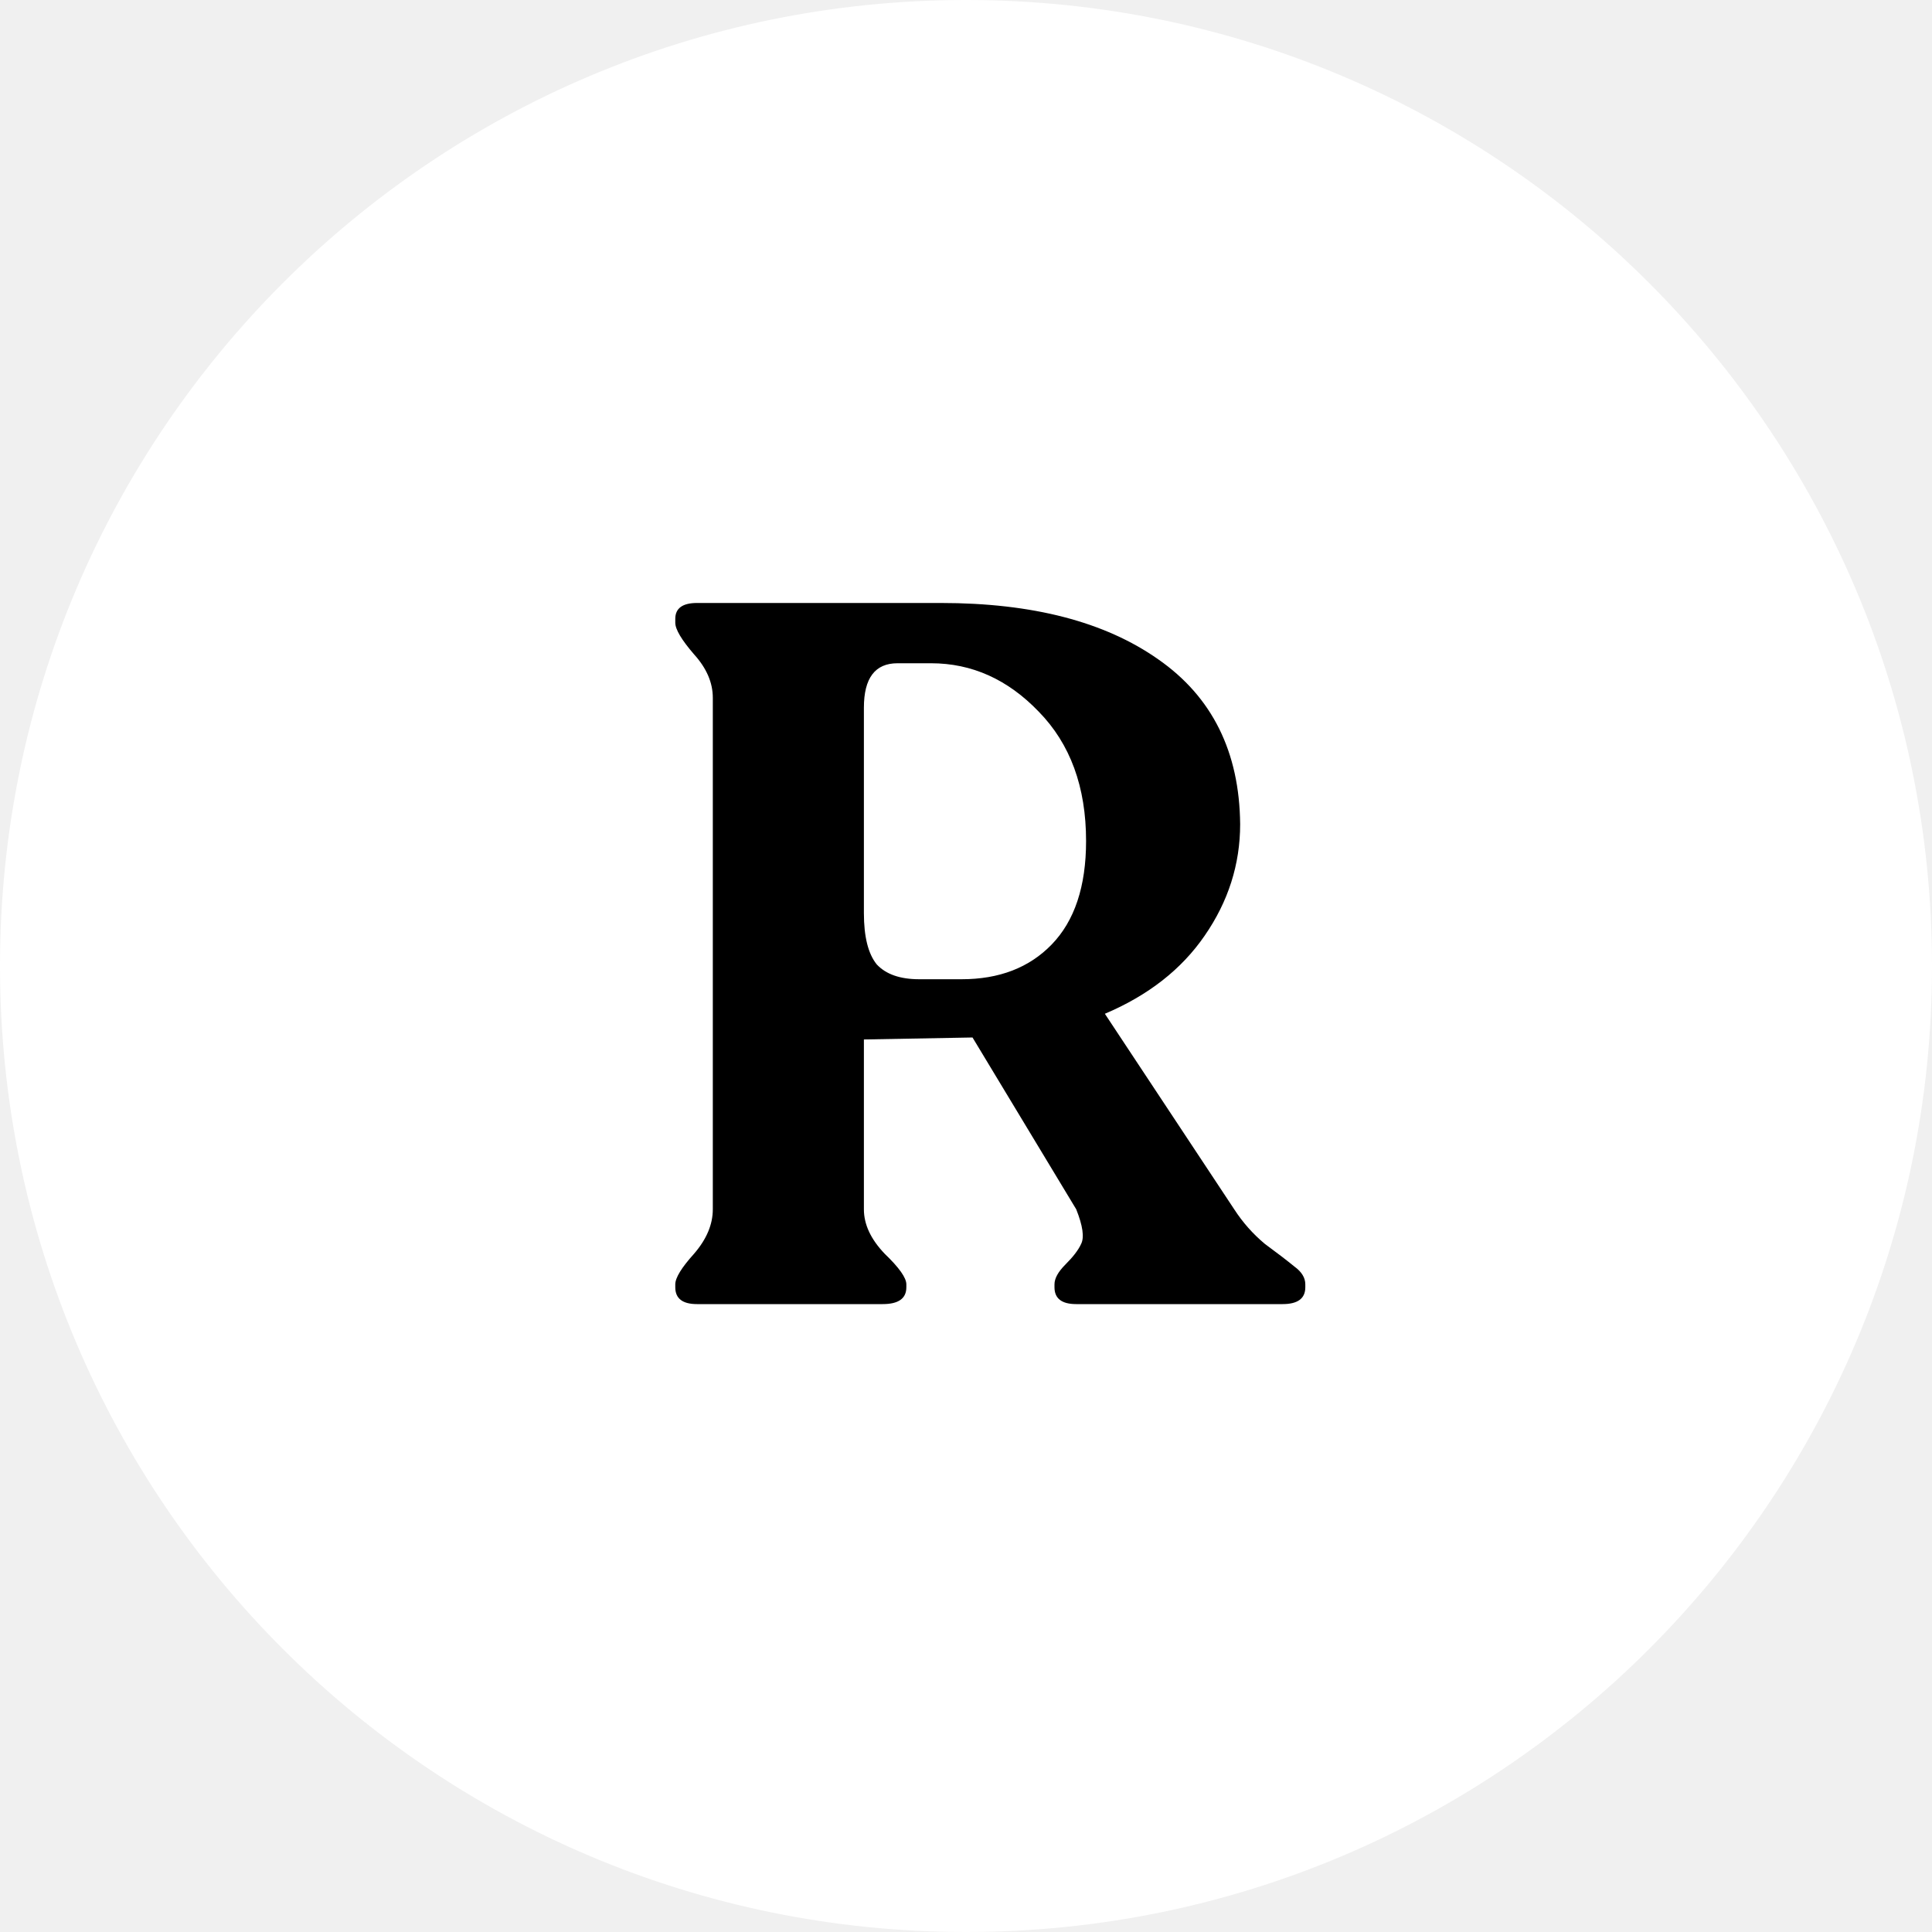
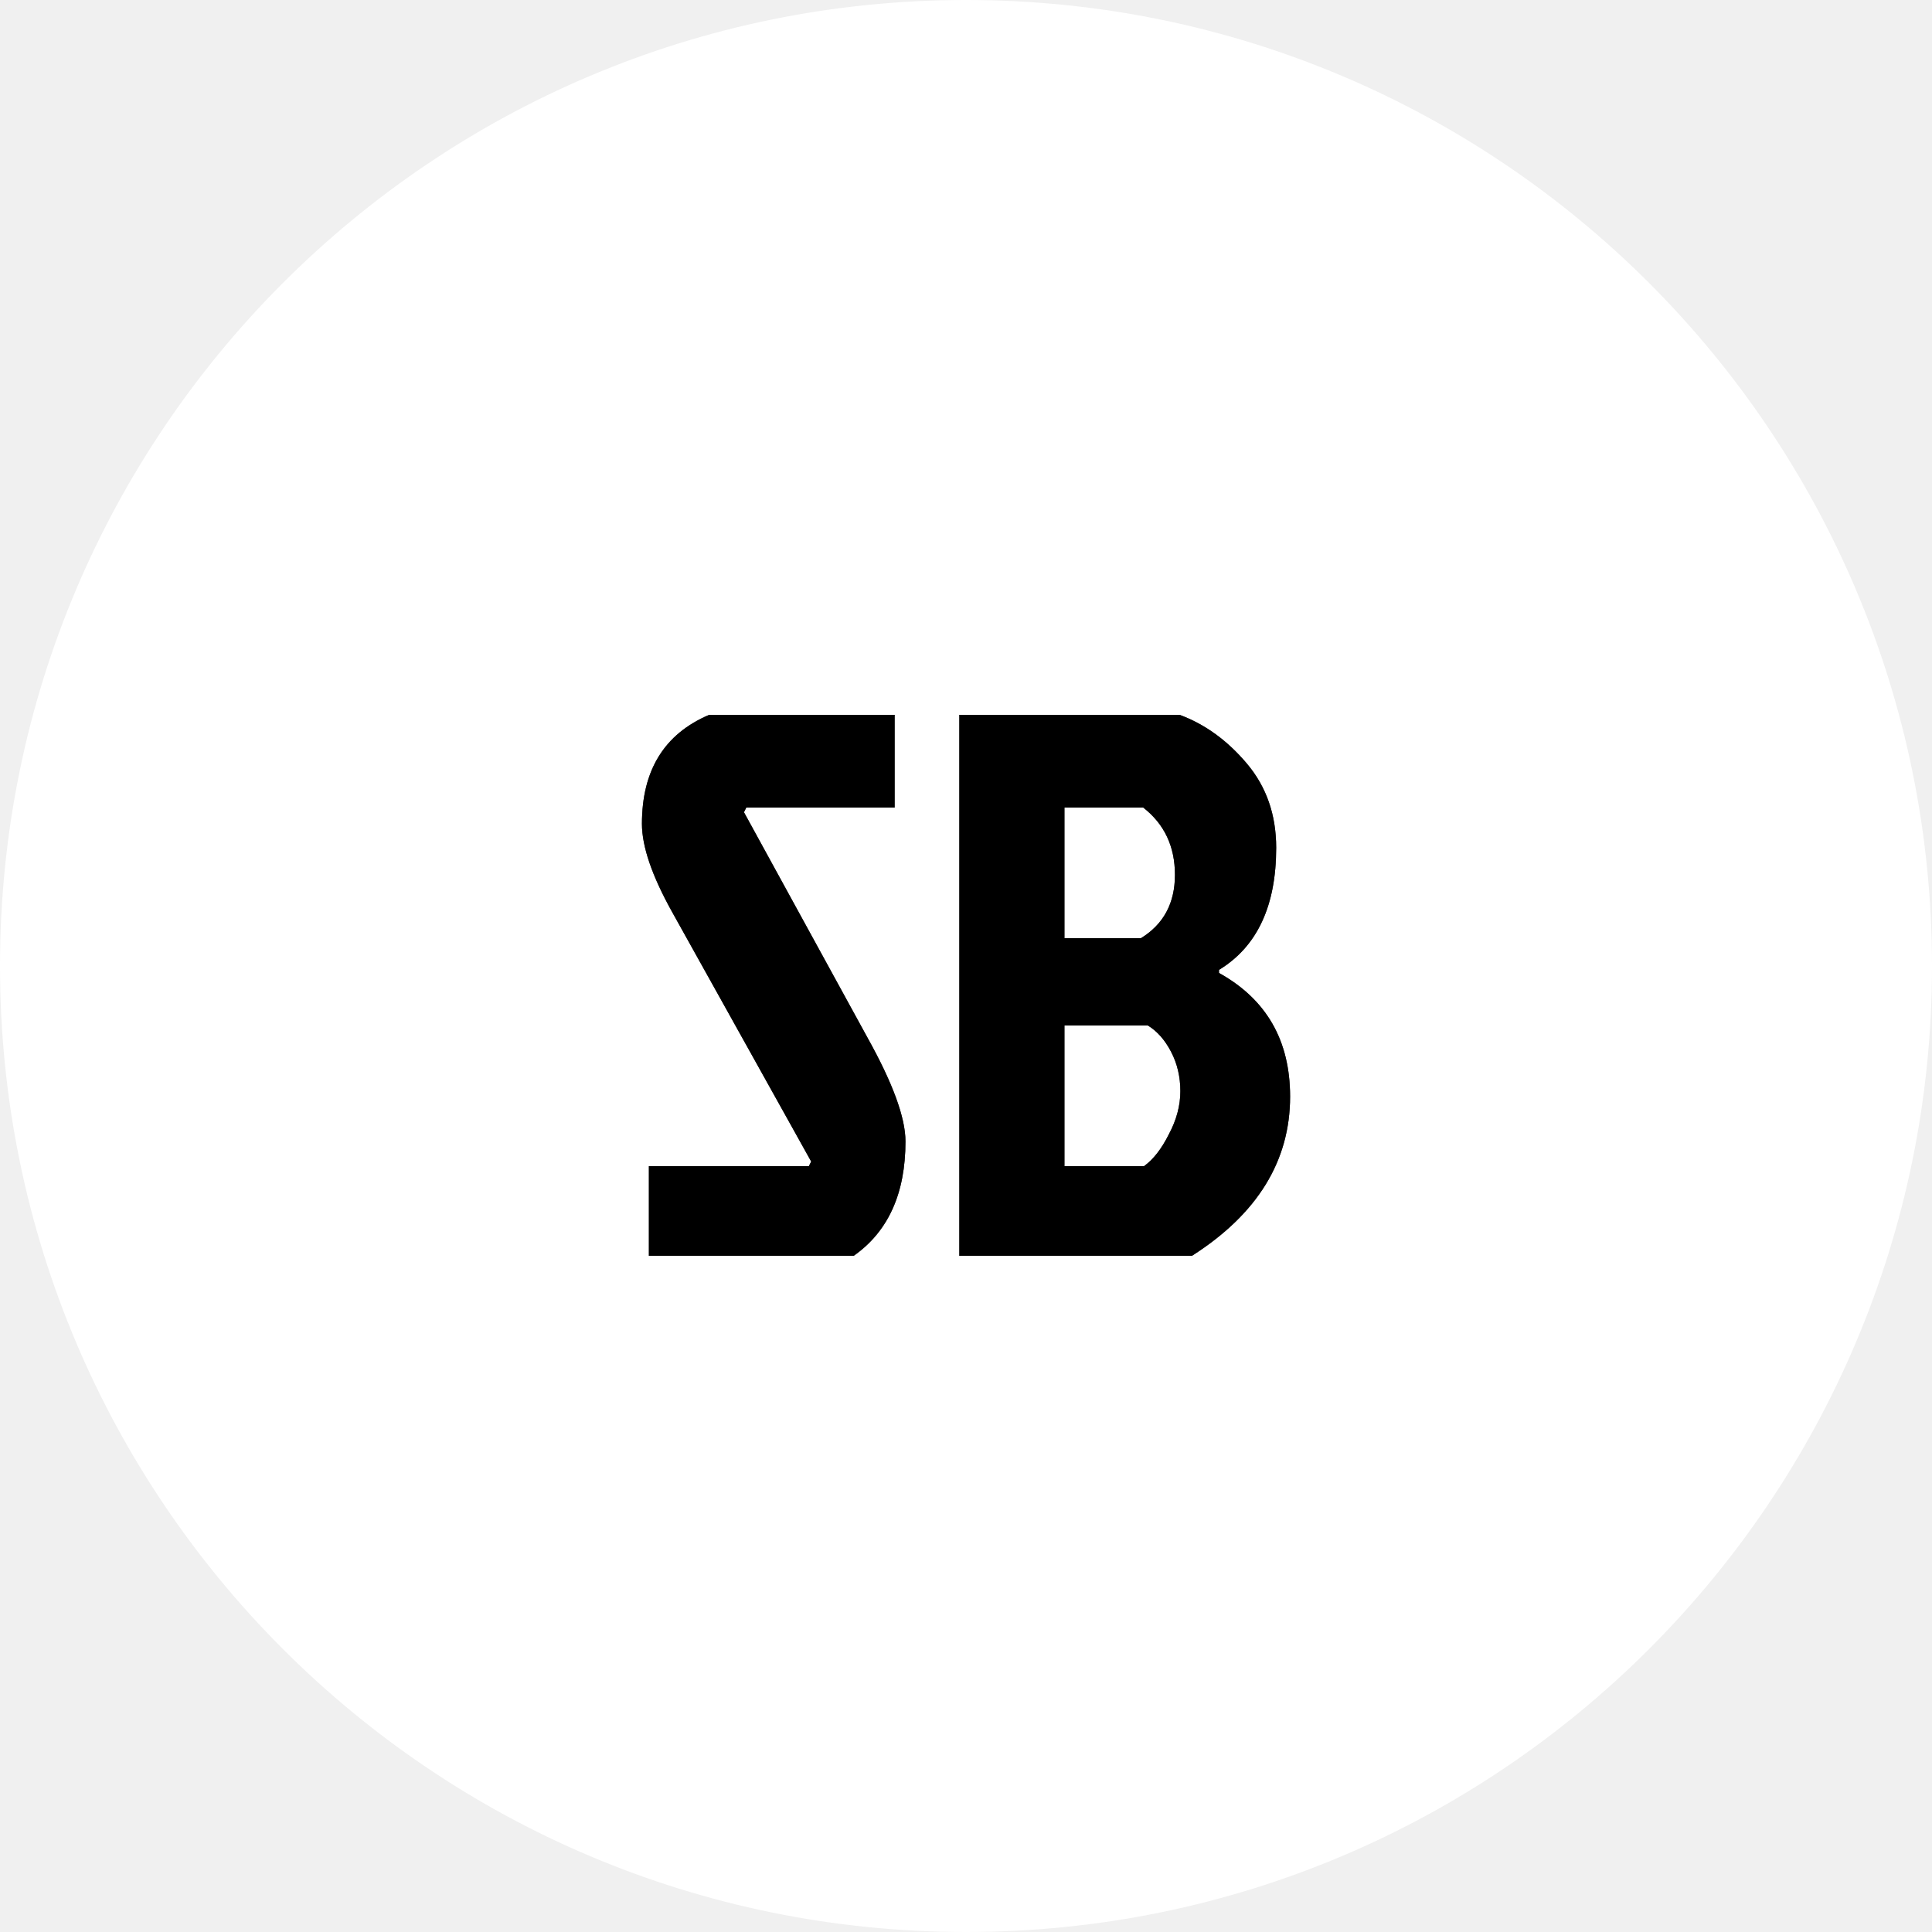
- <svg xmlns="http://www.w3.org/2000/svg" width="40" height="40" viewBox="0 0 40 40" fill="none">
-   <rect width="40" height="40" rx="20" fill="white" />
-   <path d="M25.553 25.037C25.73 25.31 25.941 25.548 26.187 25.753C26.446 25.944 26.65 26.1 26.8 26.223C26.95 26.332 27.025 26.455 27.025 26.591V26.652C27.025 26.884 26.868 27 26.555 27H22.282C21.982 27 21.832 26.884 21.832 26.652V26.591C21.832 26.468 21.907 26.332 22.057 26.182C22.22 26.019 22.329 25.876 22.384 25.753C22.452 25.617 22.418 25.378 22.282 25.037L20.135 21.48L17.886 21.521V25.037C17.886 25.351 18.029 25.657 18.316 25.957C18.615 26.244 18.765 26.455 18.765 26.591V26.652C18.765 26.884 18.602 27 18.275 27H14.431C14.131 27 13.981 26.884 13.981 26.652V26.591C13.981 26.455 14.111 26.244 14.37 25.957C14.629 25.657 14.758 25.351 14.758 25.037V14.447C14.758 14.134 14.629 13.834 14.37 13.548C14.111 13.248 13.981 13.03 13.981 12.893V12.812C13.981 12.594 14.131 12.484 14.431 12.484H19.481C21.375 12.484 22.875 12.873 23.979 13.65C25.096 14.427 25.662 15.565 25.676 17.064C25.676 17.895 25.43 18.666 24.94 19.374C24.462 20.069 23.774 20.608 22.875 20.989L25.553 25.037ZM19.031 20.274H19.91C20.687 20.274 21.307 20.035 21.771 19.558C22.248 19.068 22.486 18.352 22.486 17.412C22.486 16.294 22.159 15.401 21.505 14.733C20.864 14.066 20.122 13.732 19.276 13.732H18.581C18.118 13.732 17.886 14.038 17.886 14.652V18.904C17.886 19.395 17.975 19.749 18.152 19.967C18.343 20.172 18.636 20.274 19.031 20.274Z" fill="black" />
+ <svg xmlns="http://www.w3.org/2000/svg" width="60" height="60" viewBox="0 0 60 60" fill="none">
+   <rect width="60" height="60" rx="30" fill="white" />
+   <path d="M22.024 22.2H27.784V25.08H23.176L23.104 25.224L26.944 32.232C27.728 33.64 28.12 34.712 28.12 35.448C28.12 37.064 27.584 38.248 26.512 39H20.152V36.216H25.12L25.192 36.072L20.872 28.32C20.248 27.2 19.936 26.288 19.936 25.584C19.936 23.92 20.632 22.792 22.024 22.2ZM29.793 39V22.2H36.633C37.417 22.488 38.113 22.992 38.721 23.712C39.329 24.432 39.633 25.304 39.633 26.328C39.633 28.136 39.041 29.4 37.857 30.12V30.216C39.329 31.032 40.065 32.312 40.065 34.056C40.065 36.056 39.049 37.704 37.017 39H29.793ZM33.057 29.136H35.433C36.137 28.704 36.489 28.048 36.489 27.168C36.489 26.288 36.161 25.592 35.505 25.08H33.057V29.136ZM33.057 36.216H35.529C35.817 36.008 36.073 35.68 36.297 35.232C36.537 34.784 36.657 34.336 36.657 33.888C36.657 33.44 36.561 33.032 36.369 32.664C36.177 32.296 35.937 32.024 35.649 31.848H33.057V36.216Z" fill="black" />
+   <path d="M22.024 22.2H27.784V25.08H23.176L23.104 25.224L26.944 32.232C27.728 33.64 28.12 34.712 28.12 35.448C28.12 37.064 27.584 38.248 26.512 39H20.152V36.216H25.12L25.192 36.072L20.872 28.32C20.248 27.2 19.936 26.288 19.936 25.584C19.936 23.92 20.632 22.792 22.024 22.2ZM29.793 39V22.2H36.633C37.417 22.488 38.113 22.992 38.721 23.712C39.329 24.432 39.633 25.304 39.633 26.328C39.633 28.136 39.041 29.4 37.857 30.12V30.216C39.329 31.032 40.065 32.312 40.065 34.056C40.065 36.056 39.049 37.704 37.017 39H29.793ZM33.057 29.136H35.433C36.137 28.704 36.489 28.048 36.489 27.168C36.489 26.288 36.161 25.592 35.505 25.08H33.057V29.136ZM33.057 36.216H35.529C35.817 36.008 36.073 35.68 36.297 35.232C36.537 34.784 36.657 34.336 36.657 33.888C36.657 33.44 36.561 33.032 36.369 32.664C36.177 32.296 35.937 32.024 35.649 31.848H33.057V36.216Z" fill="black" fill-opacity="0.2" />
+   <path d="M22.024 22.2H27.784V25.08H23.176L23.104 25.224L26.944 32.232C27.728 33.64 28.12 34.712 28.12 35.448C28.12 37.064 27.584 38.248 26.512 39H20.152V36.216H25.12L25.192 36.072L20.872 28.32C20.248 27.2 19.936 26.288 19.936 25.584C19.936 23.92 20.632 22.792 22.024 22.2ZM29.793 39V22.2H36.633C37.417 22.488 38.113 22.992 38.721 23.712C39.329 24.432 39.633 25.304 39.633 26.328C39.633 28.136 39.041 29.4 37.857 30.12V30.216C39.329 31.032 40.065 32.312 40.065 34.056C40.065 36.056 39.049 37.704 37.017 39H29.793ZM33.057 29.136H35.433C36.137 28.704 36.489 28.048 36.489 27.168C36.489 26.288 36.161 25.592 35.505 25.08H33.057V29.136ZM33.057 36.216H35.529C35.817 36.008 36.073 35.68 36.297 35.232C36.537 34.784 36.657 34.336 36.657 33.888C36.657 33.44 36.561 33.032 36.369 32.664C36.177 32.296 35.937 32.024 35.649 31.848H33.057V36.216Z" fill="black" fill-opacity="0.2" />
+   <path d="M22.024 22.2H27.784V25.08H23.176L23.104 25.224L26.944 32.232C27.728 33.64 28.12 34.712 28.12 35.448C28.12 37.064 27.584 38.248 26.512 39H20.152V36.216H25.12L25.192 36.072L20.872 28.32C20.248 27.2 19.936 26.288 19.936 25.584C19.936 23.92 20.632 22.792 22.024 22.2ZM29.793 39V22.2H36.633C37.417 22.488 38.113 22.992 38.721 23.712C39.329 24.432 39.633 25.304 39.633 26.328C39.633 28.136 39.041 29.4 37.857 30.12V30.216C39.329 31.032 40.065 32.312 40.065 34.056C40.065 36.056 39.049 37.704 37.017 39H29.793ZM33.057 29.136H35.433C36.137 28.704 36.489 28.048 36.489 27.168C36.489 26.288 36.161 25.592 35.505 25.08H33.057V29.136ZM33.057 36.216H35.529C35.817 36.008 36.073 35.68 36.297 35.232C36.537 34.784 36.657 34.336 36.657 33.888C36.657 33.44 36.561 33.032 36.369 32.664C36.177 32.296 35.937 32.024 35.649 31.848H33.057V36.216Z" fill="black" fill-opacity="0.2" />
+   <path d="M22.024 22.2H27.784V25.08H23.176L23.104 25.224L26.944 32.232C27.728 33.64 28.12 34.712 28.12 35.448C28.12 37.064 27.584 38.248 26.512 39H20.152V36.216H25.12L25.192 36.072L20.872 28.32C20.248 27.2 19.936 26.288 19.936 25.584C19.936 23.92 20.632 22.792 22.024 22.2ZM29.793 39V22.2H36.633C37.417 22.488 38.113 22.992 38.721 23.712C39.329 24.432 39.633 25.304 39.633 26.328C39.633 28.136 39.041 29.4 37.857 30.12V30.216C39.329 31.032 40.065 32.312 40.065 34.056C40.065 36.056 39.049 37.704 37.017 39H29.793ZM33.057 29.136H35.433C36.137 28.704 36.489 28.048 36.489 27.168C36.489 26.288 36.161 25.592 35.505 25.08H33.057V29.136ZM33.057 36.216H35.529C35.817 36.008 36.073 35.68 36.297 35.232C36.537 34.784 36.657 34.336 36.657 33.888C36.657 33.44 36.561 33.032 36.369 32.664C36.177 32.296 35.937 32.024 35.649 31.848H33.057V36.216Z" fill="black" fill-opacity="0.2" />
+   <path d="M22.024 22.2H27.784V25.08H23.176L23.104 25.224L26.944 32.232C27.728 33.64 28.12 34.712 28.12 35.448C28.12 37.064 27.584 38.248 26.512 39H20.152V36.216H25.12L25.192 36.072L20.872 28.32C20.248 27.2 19.936 26.288 19.936 25.584C19.936 23.92 20.632 22.792 22.024 22.2ZM29.793 39V22.2H36.633C37.417 22.488 38.113 22.992 38.721 23.712C39.329 24.432 39.633 25.304 39.633 26.328C39.633 28.136 39.041 29.4 37.857 30.12V30.216C39.329 31.032 40.065 32.312 40.065 34.056C40.065 36.056 39.049 37.704 37.017 39H29.793ZM33.057 29.136H35.433C36.137 28.704 36.489 28.048 36.489 27.168C36.489 26.288 36.161 25.592 35.505 25.08H33.057V29.136ZM33.057 36.216H35.529C35.817 36.008 36.073 35.68 36.297 35.232C36.537 34.784 36.657 34.336 36.657 33.888C36.657 33.44 36.561 33.032 36.369 32.664C36.177 32.296 35.937 32.024 35.649 31.848H33.057V36.216Z" fill="black" fill-opacity="0.2" />
</svg>
